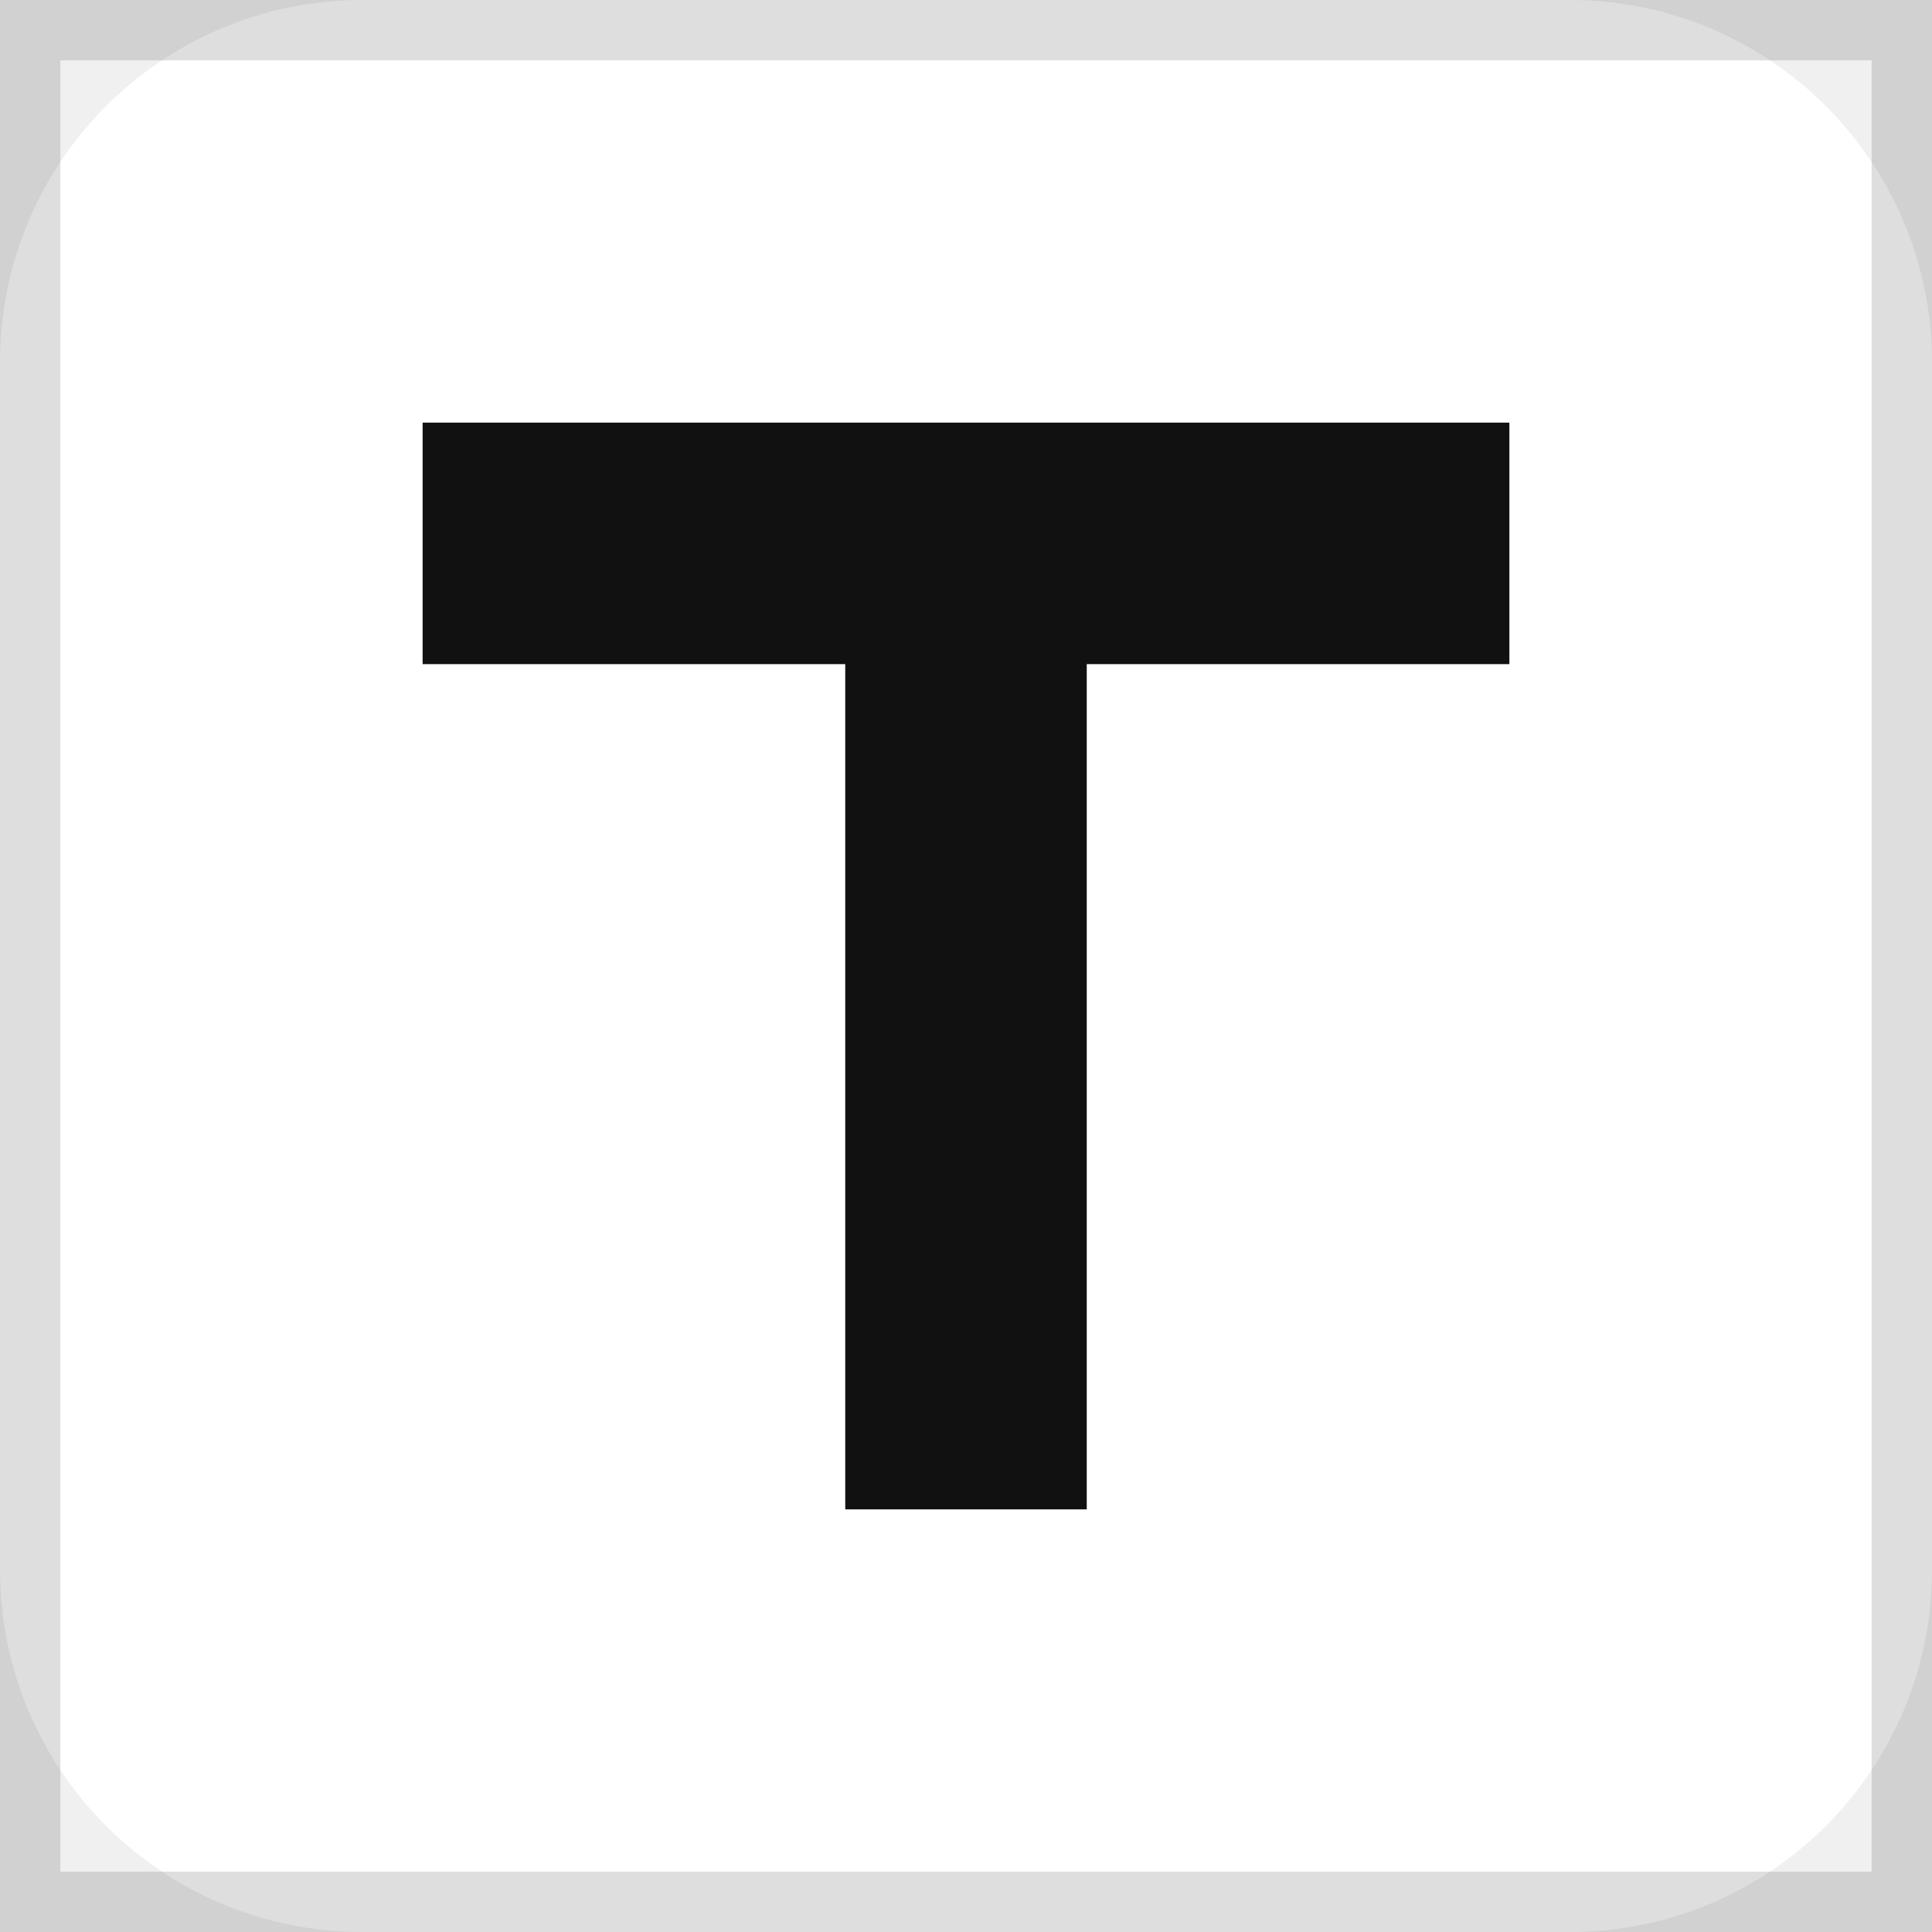
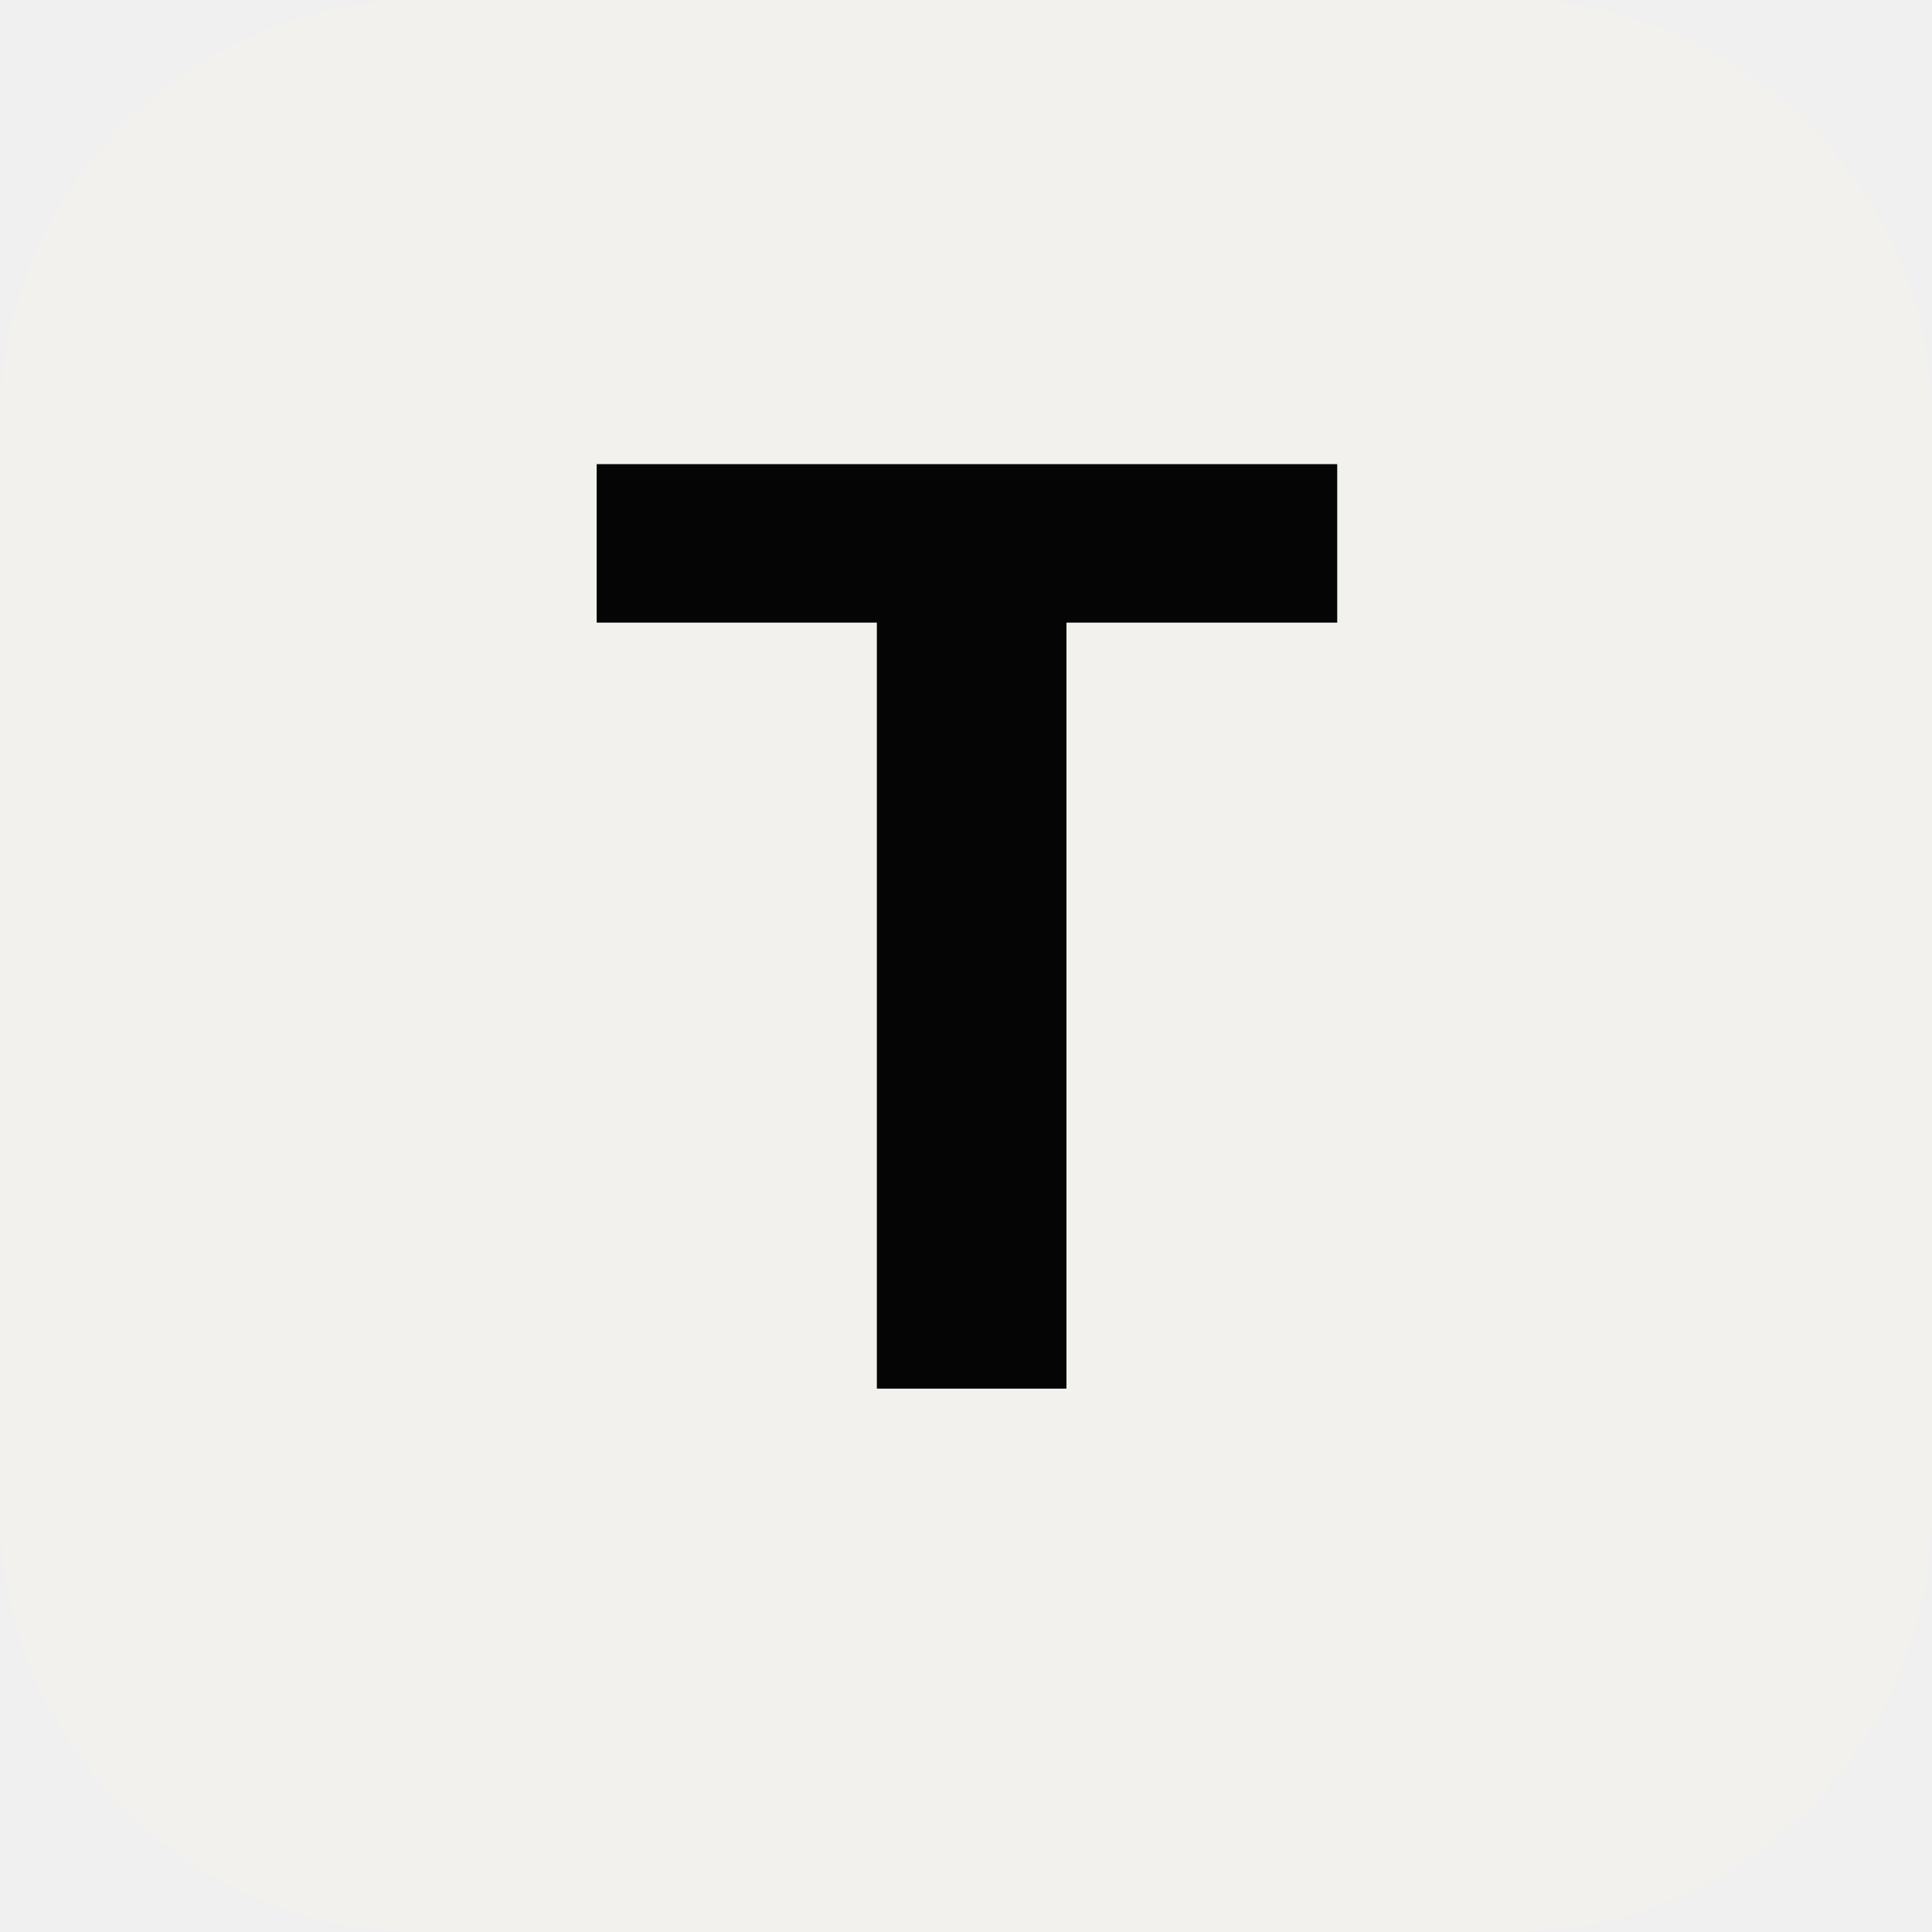
<svg xmlns="http://www.w3.org/2000/svg" viewBox="0 0 32 32">
-   <rect width="32" height="32" rx="6" fill="#ffffff" />
-   <path d="M7 7h18v4h-7v14h-4V11H7z" fill="#111111" />
-   <path d="M0.5 0.5h31v31h-31z" fill="none" stroke="#111111" stroke-opacity="0.14" />
+   <rect width="32" height="32" rx="7" fill="#f2f1ed" />
+   <text x="16" y="23" text-anchor="middle" fill="#050505" font-family="Helvetica Neue, Helvetica, Arial, sans-serif" font-size="21" font-weight="600">T</text>
</svg>
